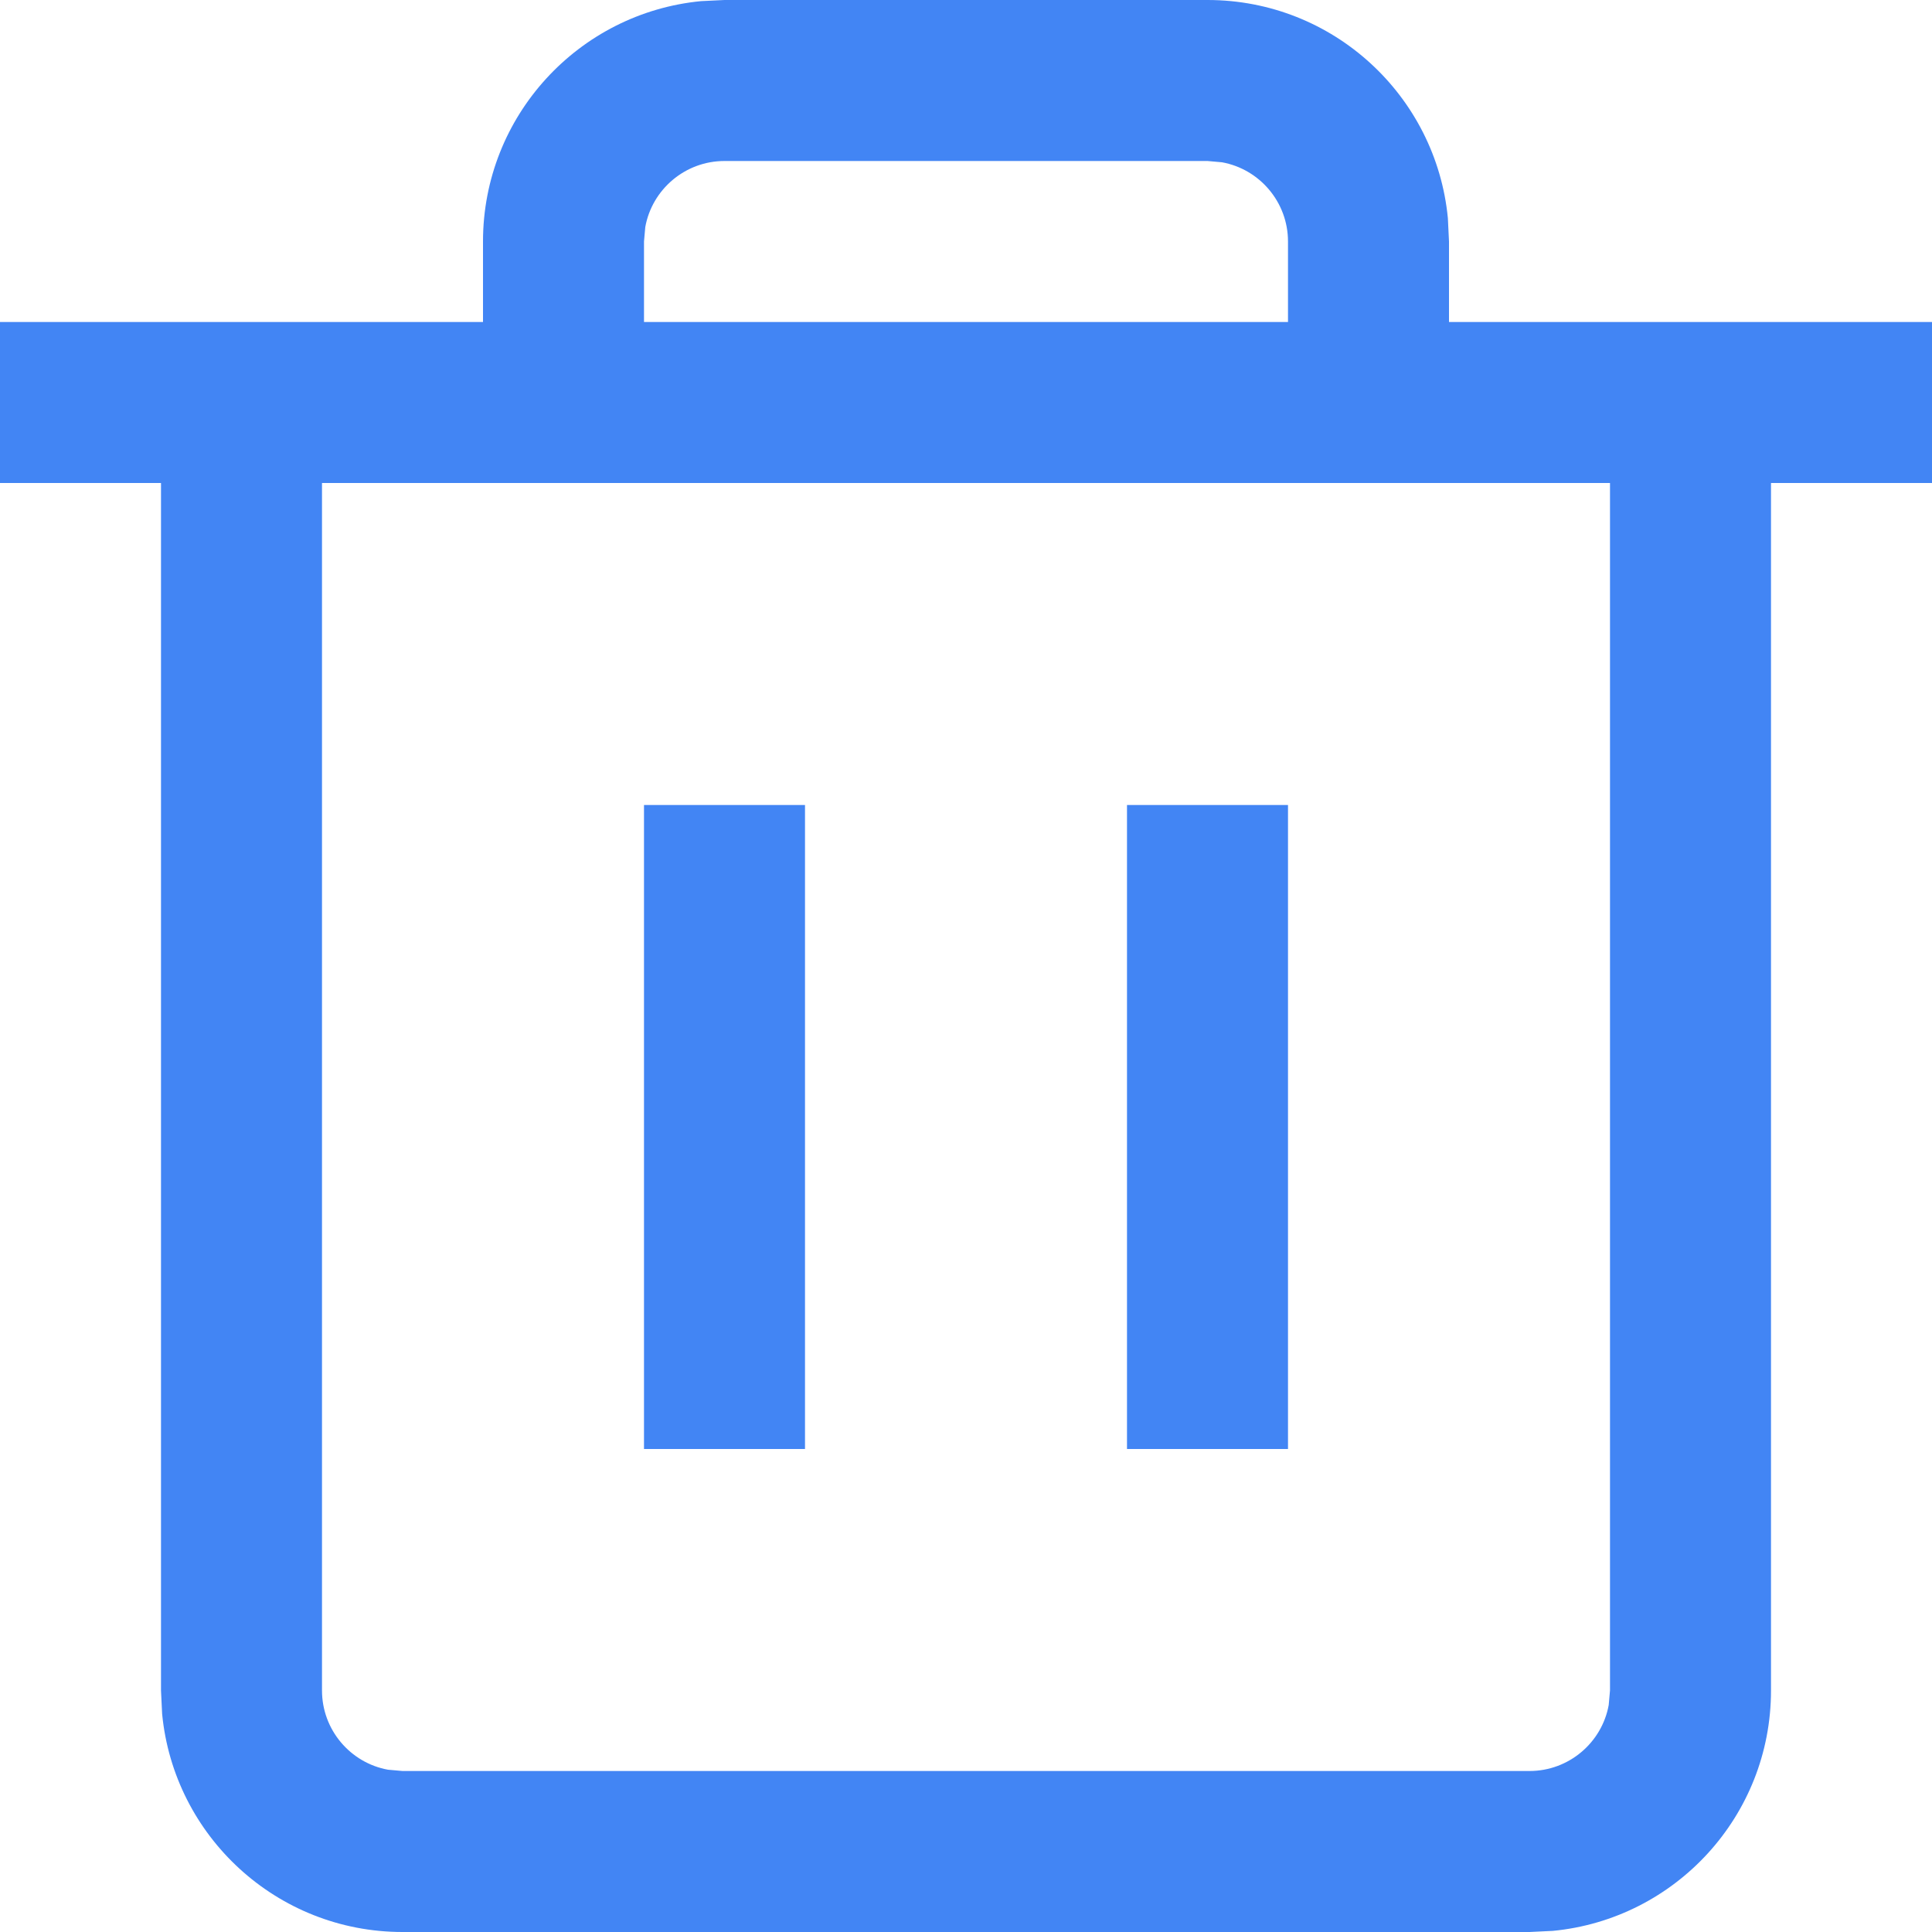
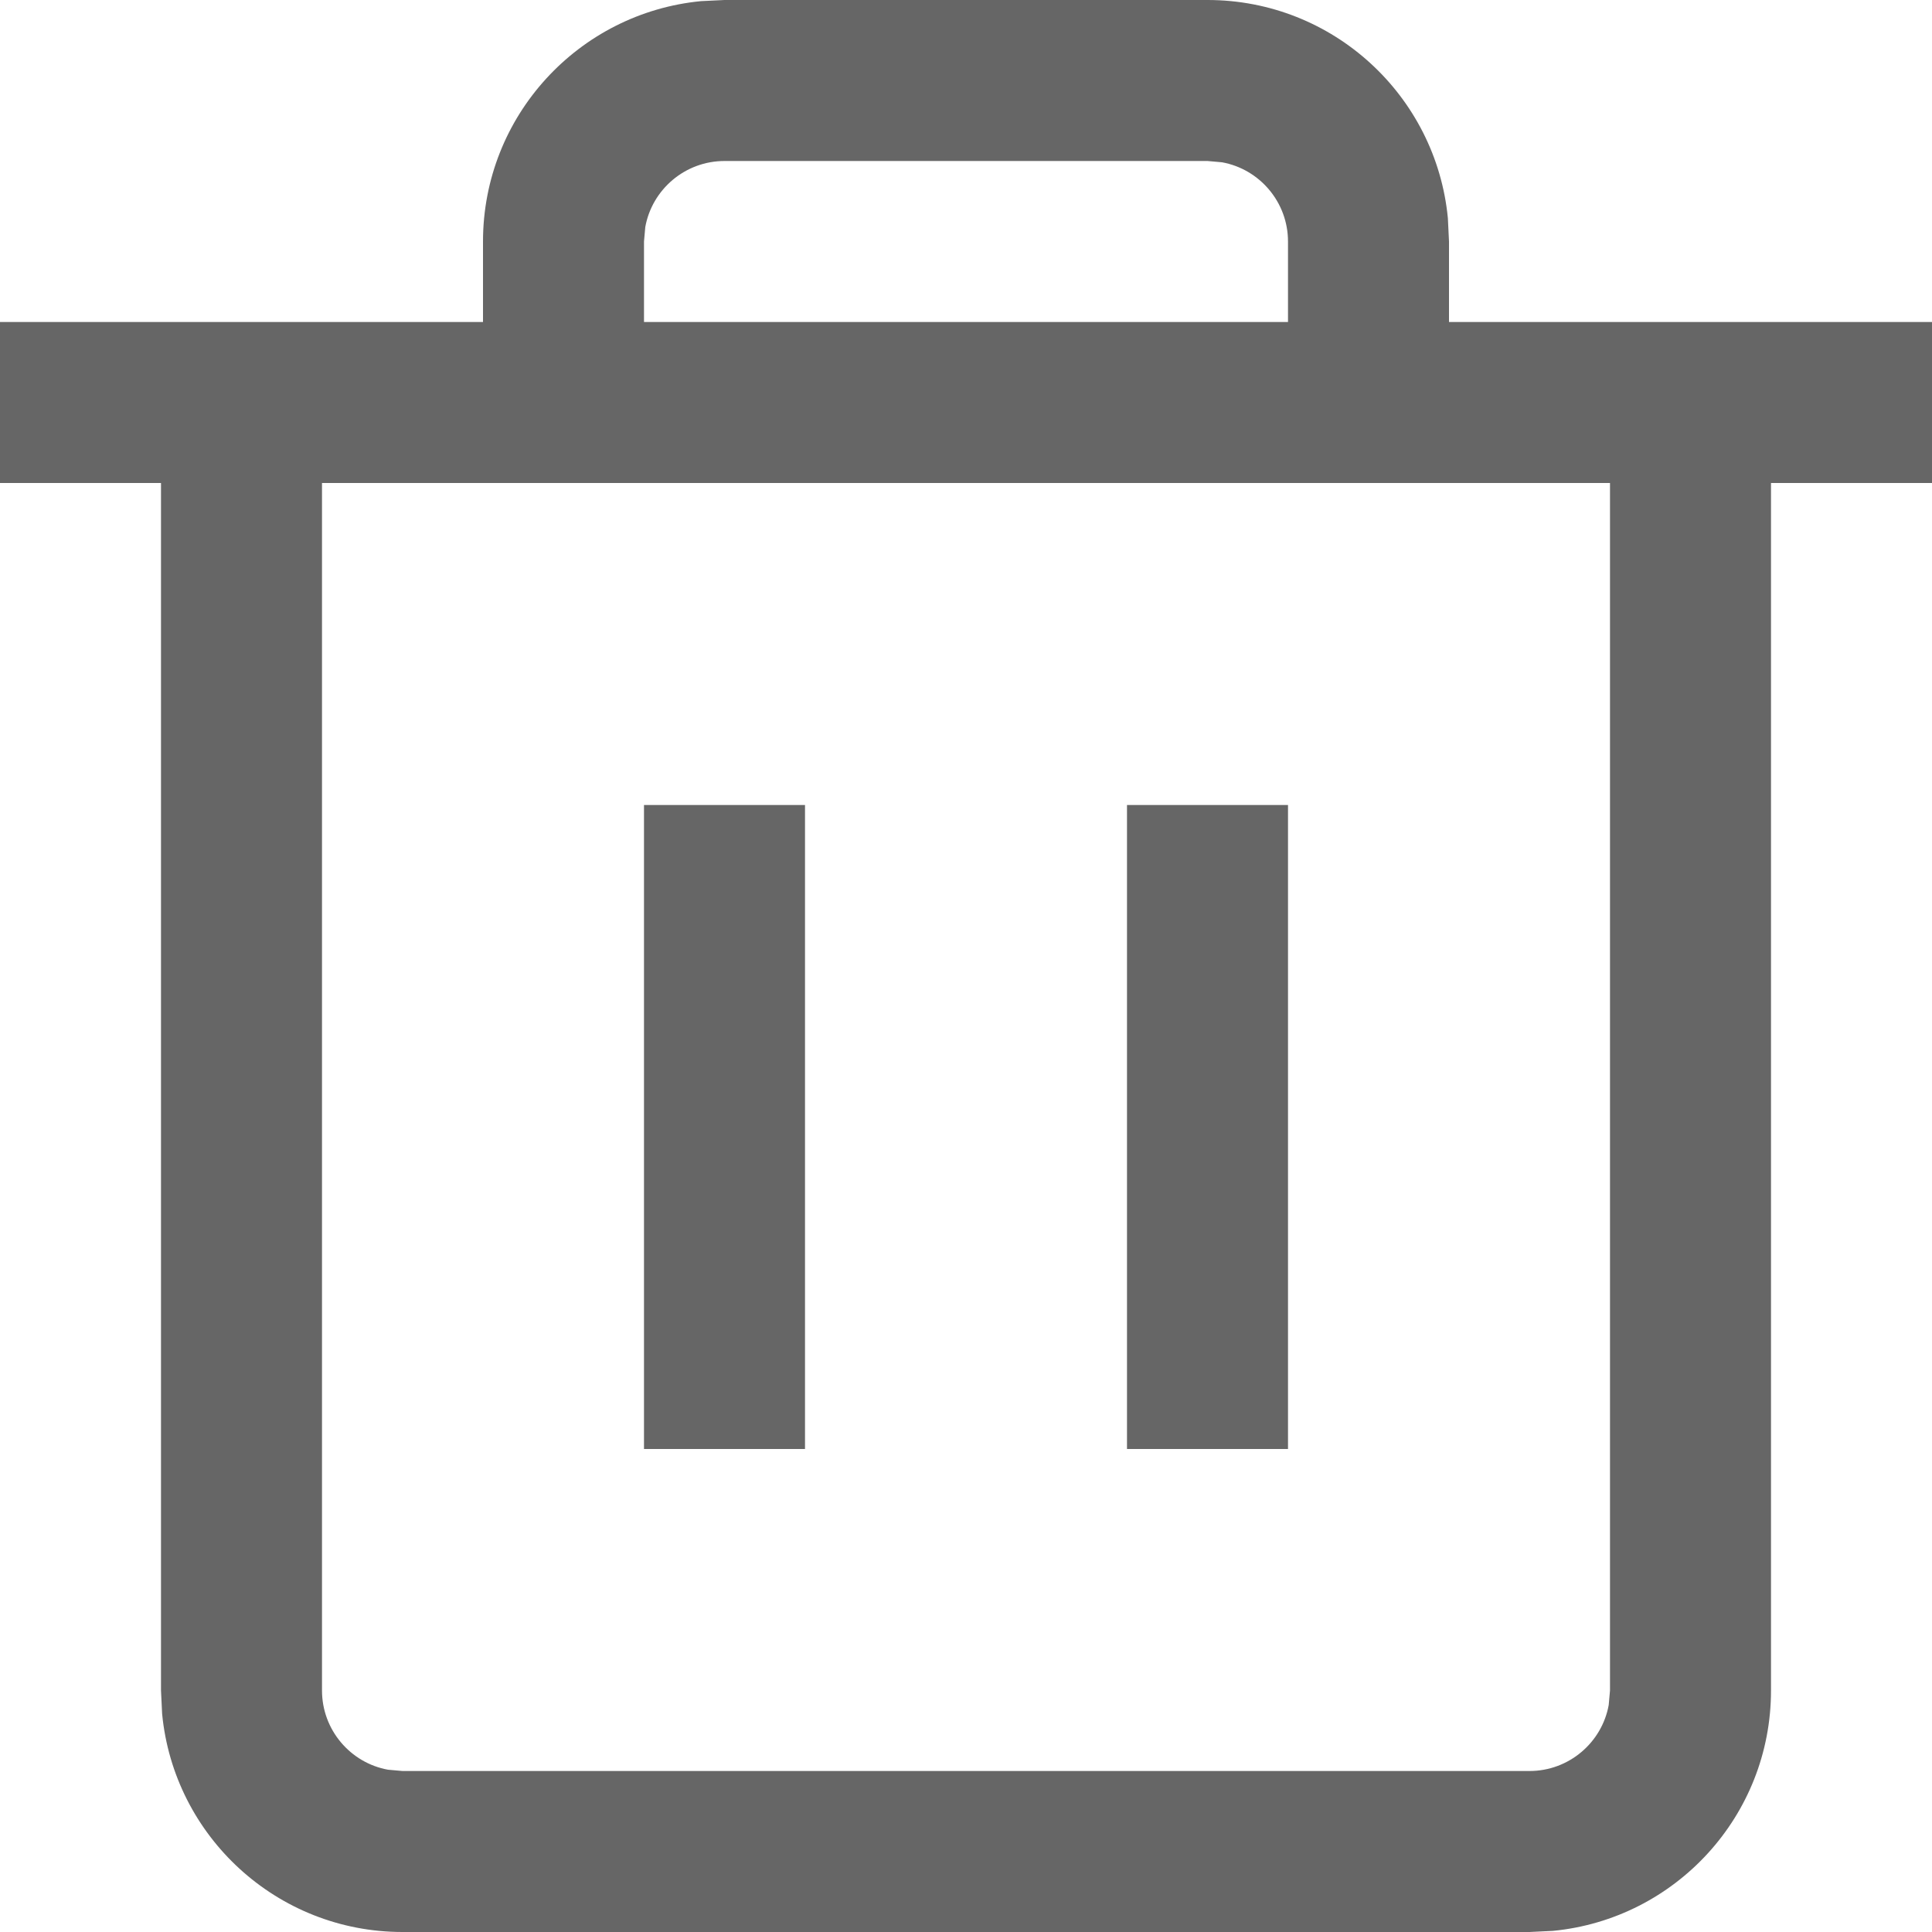
<svg xmlns="http://www.w3.org/2000/svg" width="12" height="12" viewBox="0 0 12 12" fill="none">
-   <path d="M7.5 0C8.28 0 8.92 0.595 8.993 1.355L9 1.5V2H12V3H11V10.5C11 11.28 10.405 11.92 9.645 11.993L9.5 12H2.5C1.72 12 1.08 11.405 1.007 10.645L1 10.5V3H0V2H3V1.5C3 0.72 3.595 0.08 4.355 0.007L4.5 0H7.5ZM2 10.5C2 10.745 2.177 10.95 2.41 10.992L2.5 11H9.5C9.745 11 9.95 10.823 9.992 10.59L10 10.5V3H2V10.5ZM4.5 1C4.255 1 4.05 1.177 4.008 1.41L4 1.5V2H8V1.5C8 1.255 7.823 1.05 7.59 1.008L7.5 1H4.5Z" fill="#4285F4" />
-   <path d="M5 5V9H4V5H5Z" fill="#4285F4" />
-   <path d="M8 5V9H7V5H8Z" fill="#4285F4" />
+   <path d="M7.5 0C8.28 0 8.92 0.595 8.993 1.355L9 1.5V2H12V3H11V10.5C11 11.28 10.405 11.92 9.645 11.993L9.5 12H2.5C1.72 12 1.08 11.405 1.007 10.645L1 10.5V3H0V2H3V1.5C3 0.72 3.595 0.08 4.355 0.007L4.5 0H7.5ZM2 10.5C2 10.745 2.177 10.95 2.41 10.992L2.5 11H9.5C9.745 11 9.95 10.823 9.992 10.59L10 10.5V3H2V10.5ZM4.5 1C4.255 1 4.05 1.177 4.008 1.41L4 1.5V2H8V1.5C8 1.255 7.823 1.05 7.59 1.008L7.5 1H4.5Z" fill="#666666" />
+   <path d="M5 5V9H4V5H5Z" fill="#666666" />
+   <path d="M8 5V9H7V5H8Z" fill="#666666" />
</svg>
